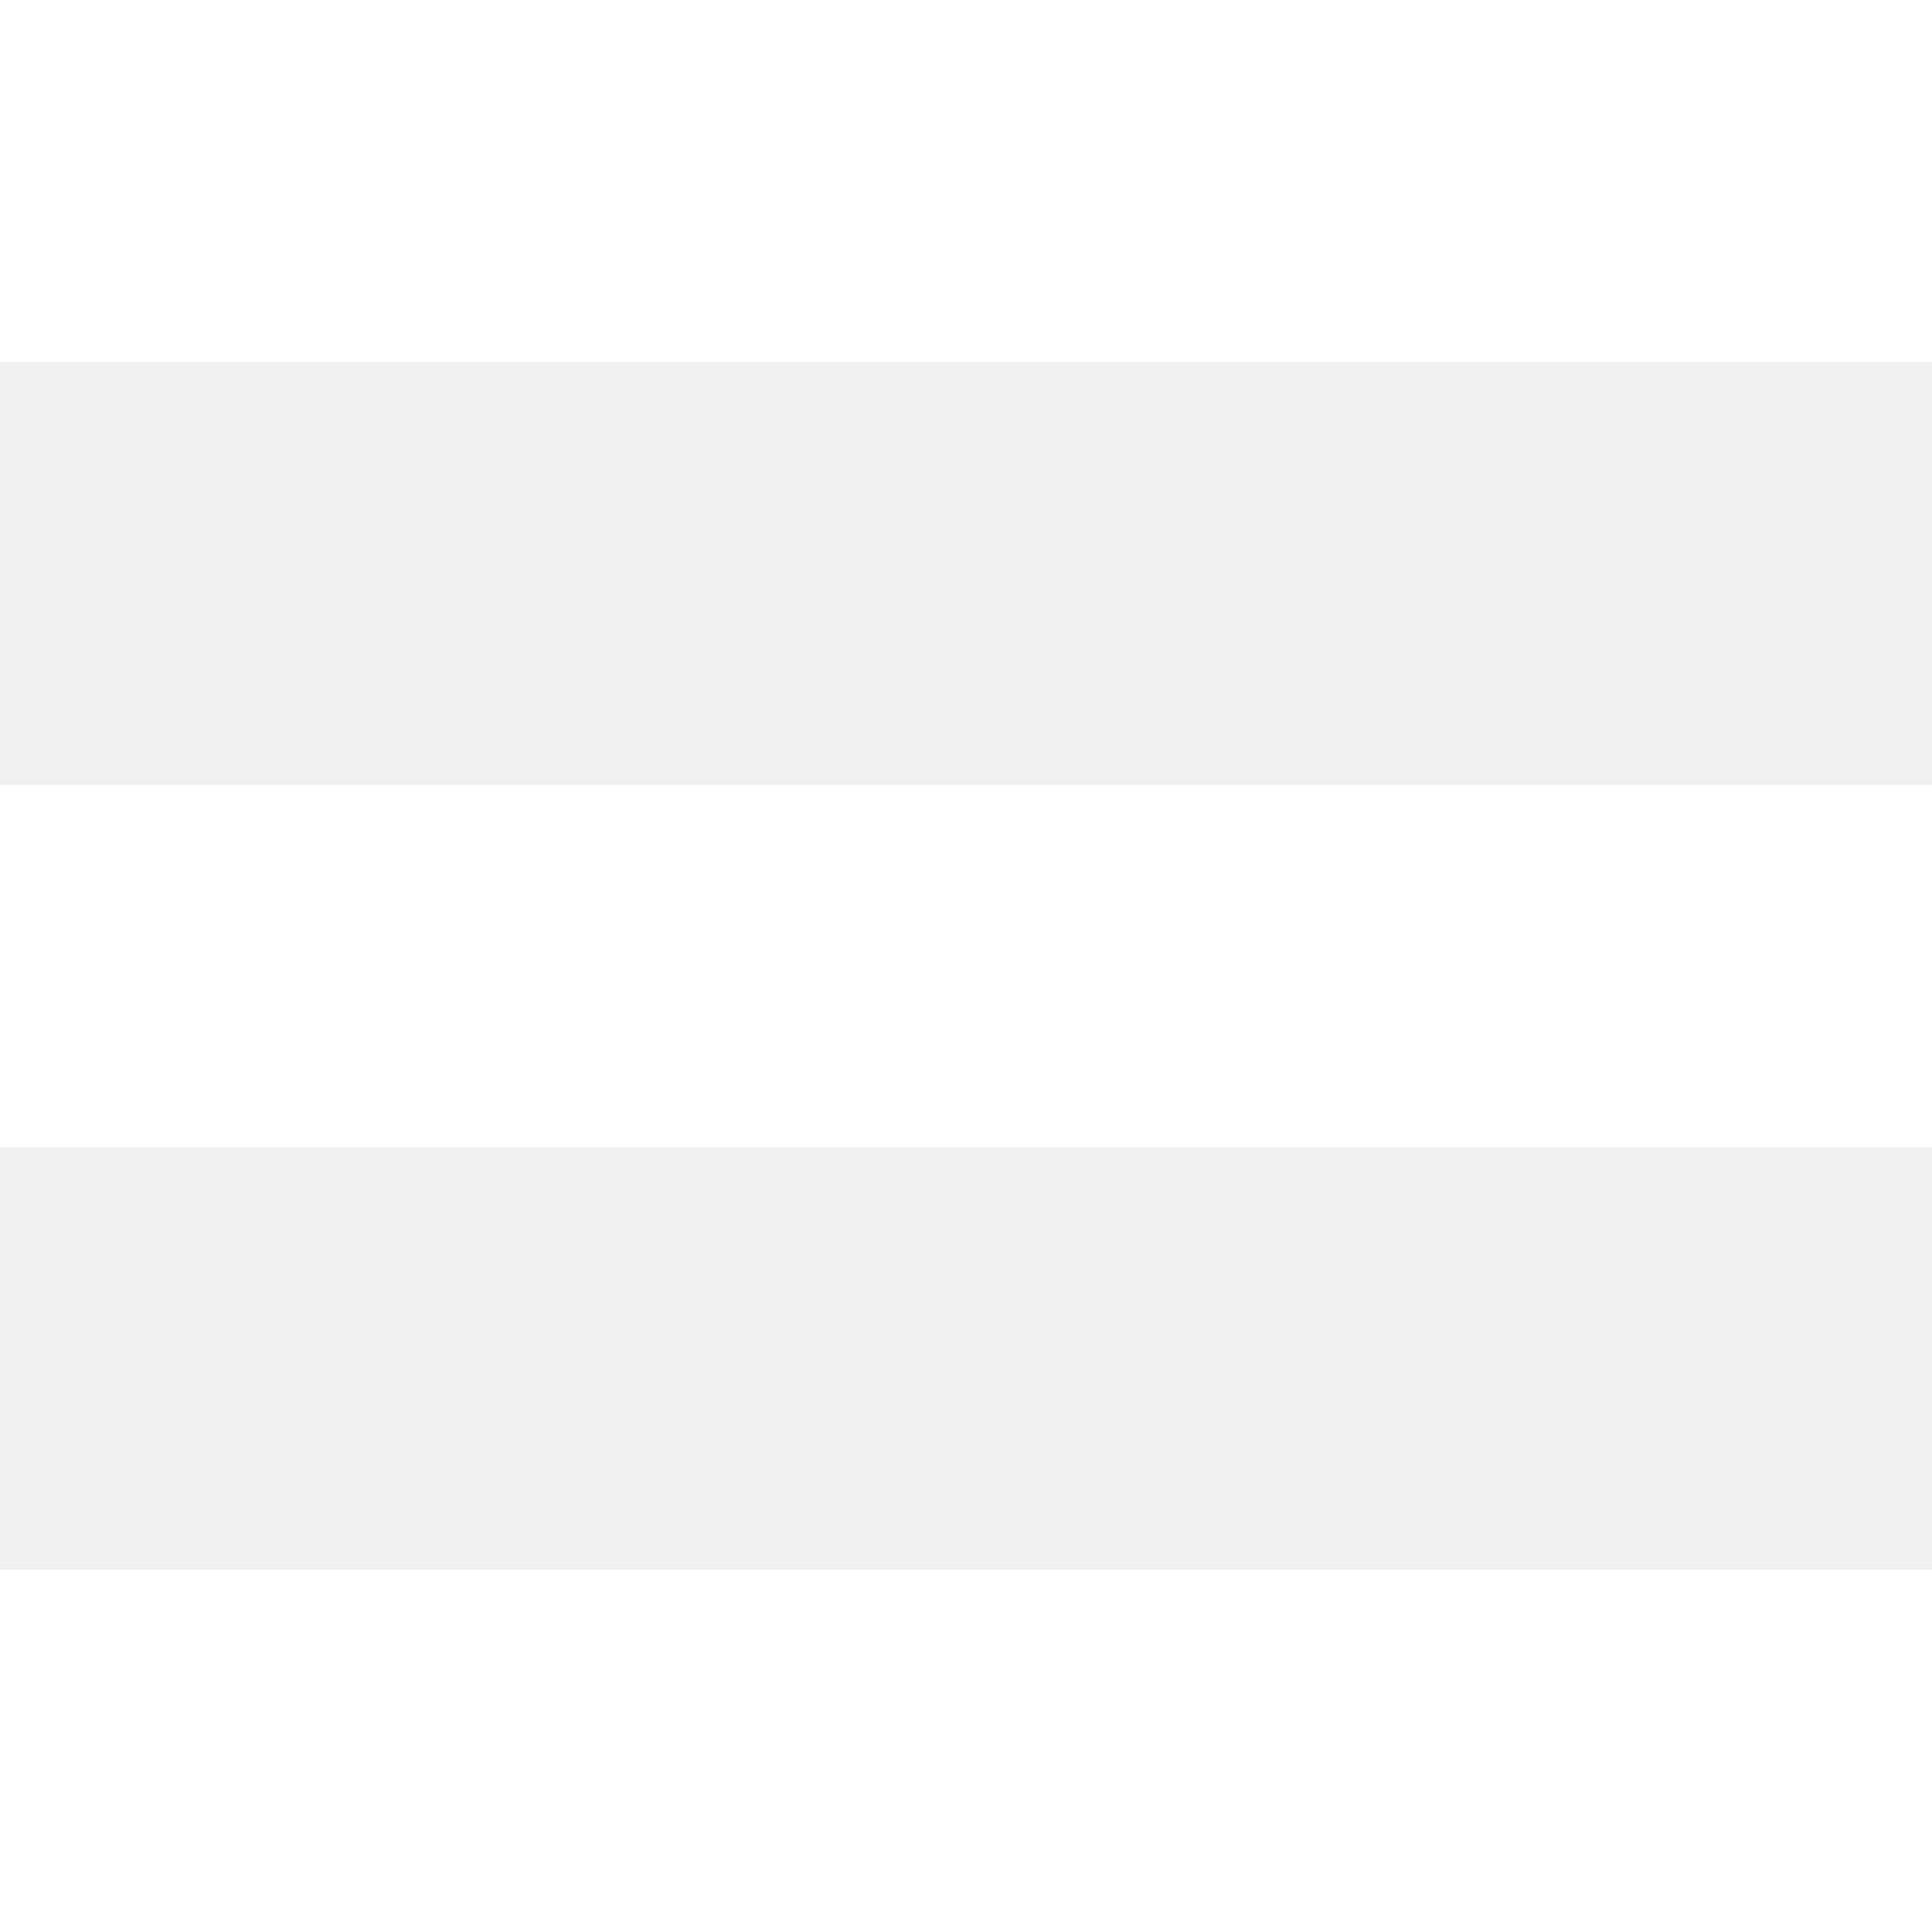
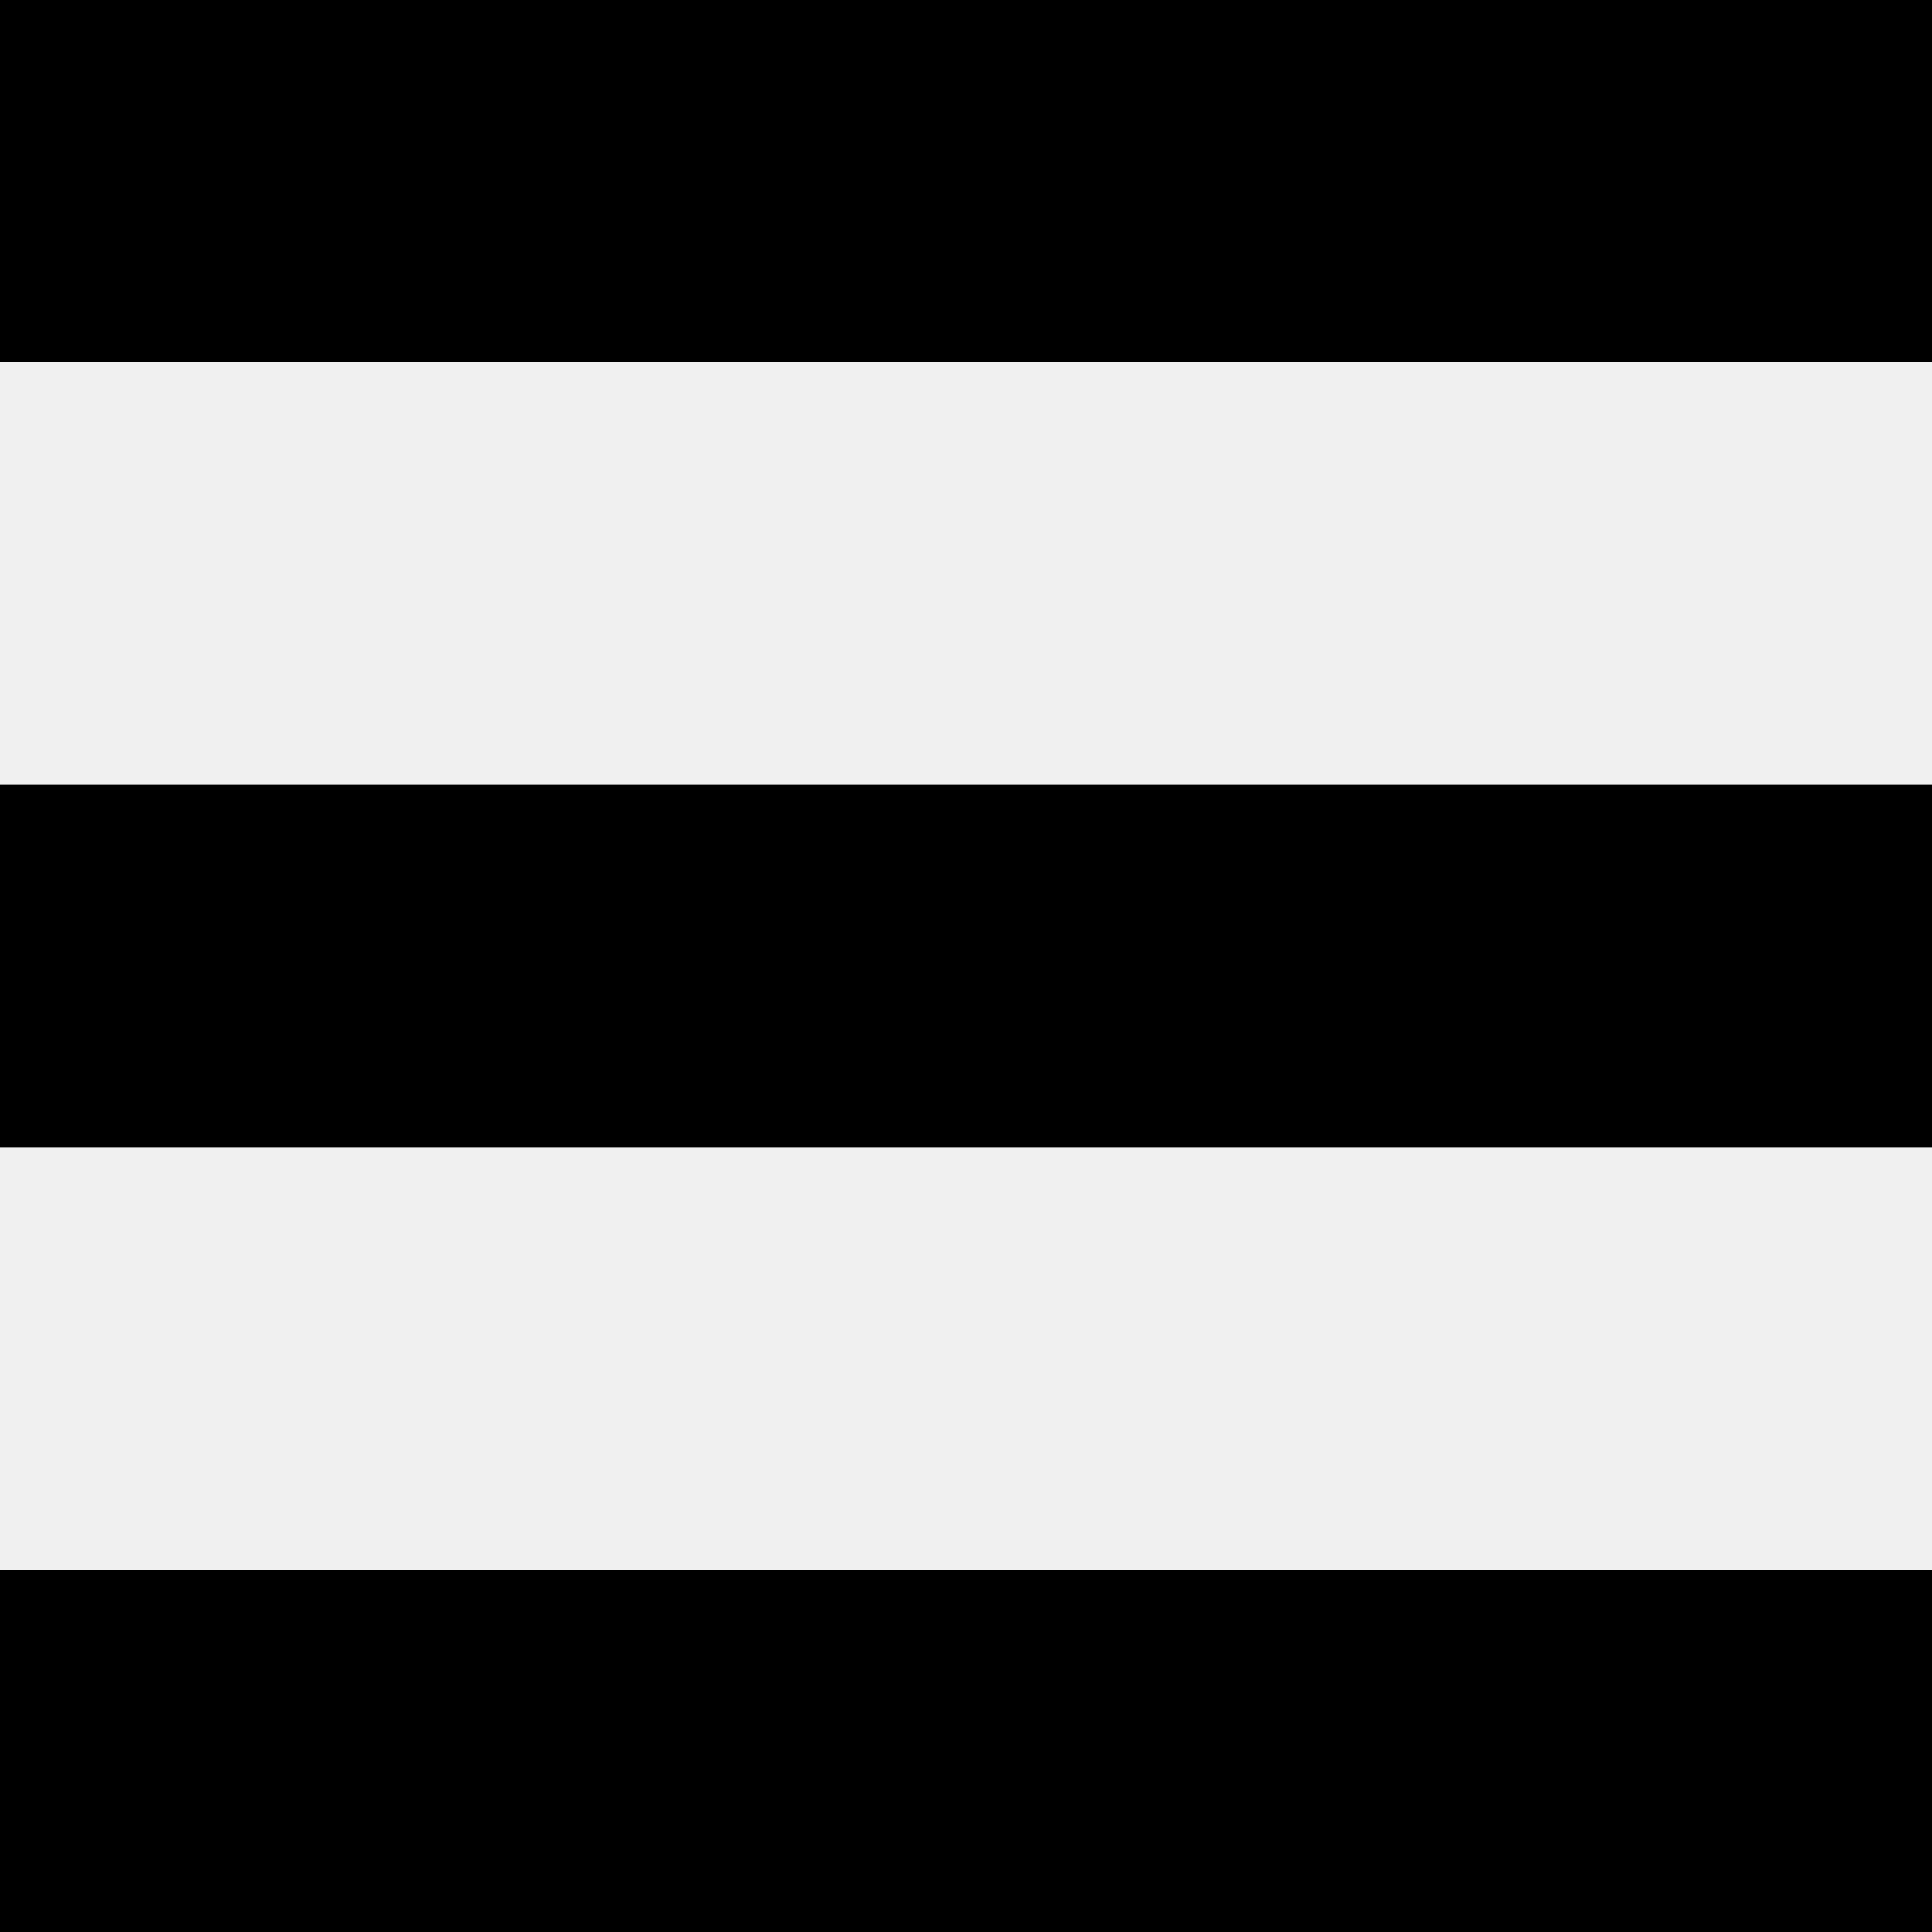
<svg xmlns="http://www.w3.org/2000/svg" width="65" height="65" viewBox="0 0 65 65" fill="none">
-   <rect y="52.812" width="65" height="12.188" fill="white" />
-   <rect width="65" height="12.188" fill="white" />
-   <rect y="26.406" width="65" height="12.188" fill="white" />
+   <rect y="52.812" width="65" height="12.188" fill="currentColor" />
+   <rect width="65" height="12.188" fill="currentColor" />
+   <rect y="26.406" width="65" height="12.188" fill="currentColor" />
</svg>
